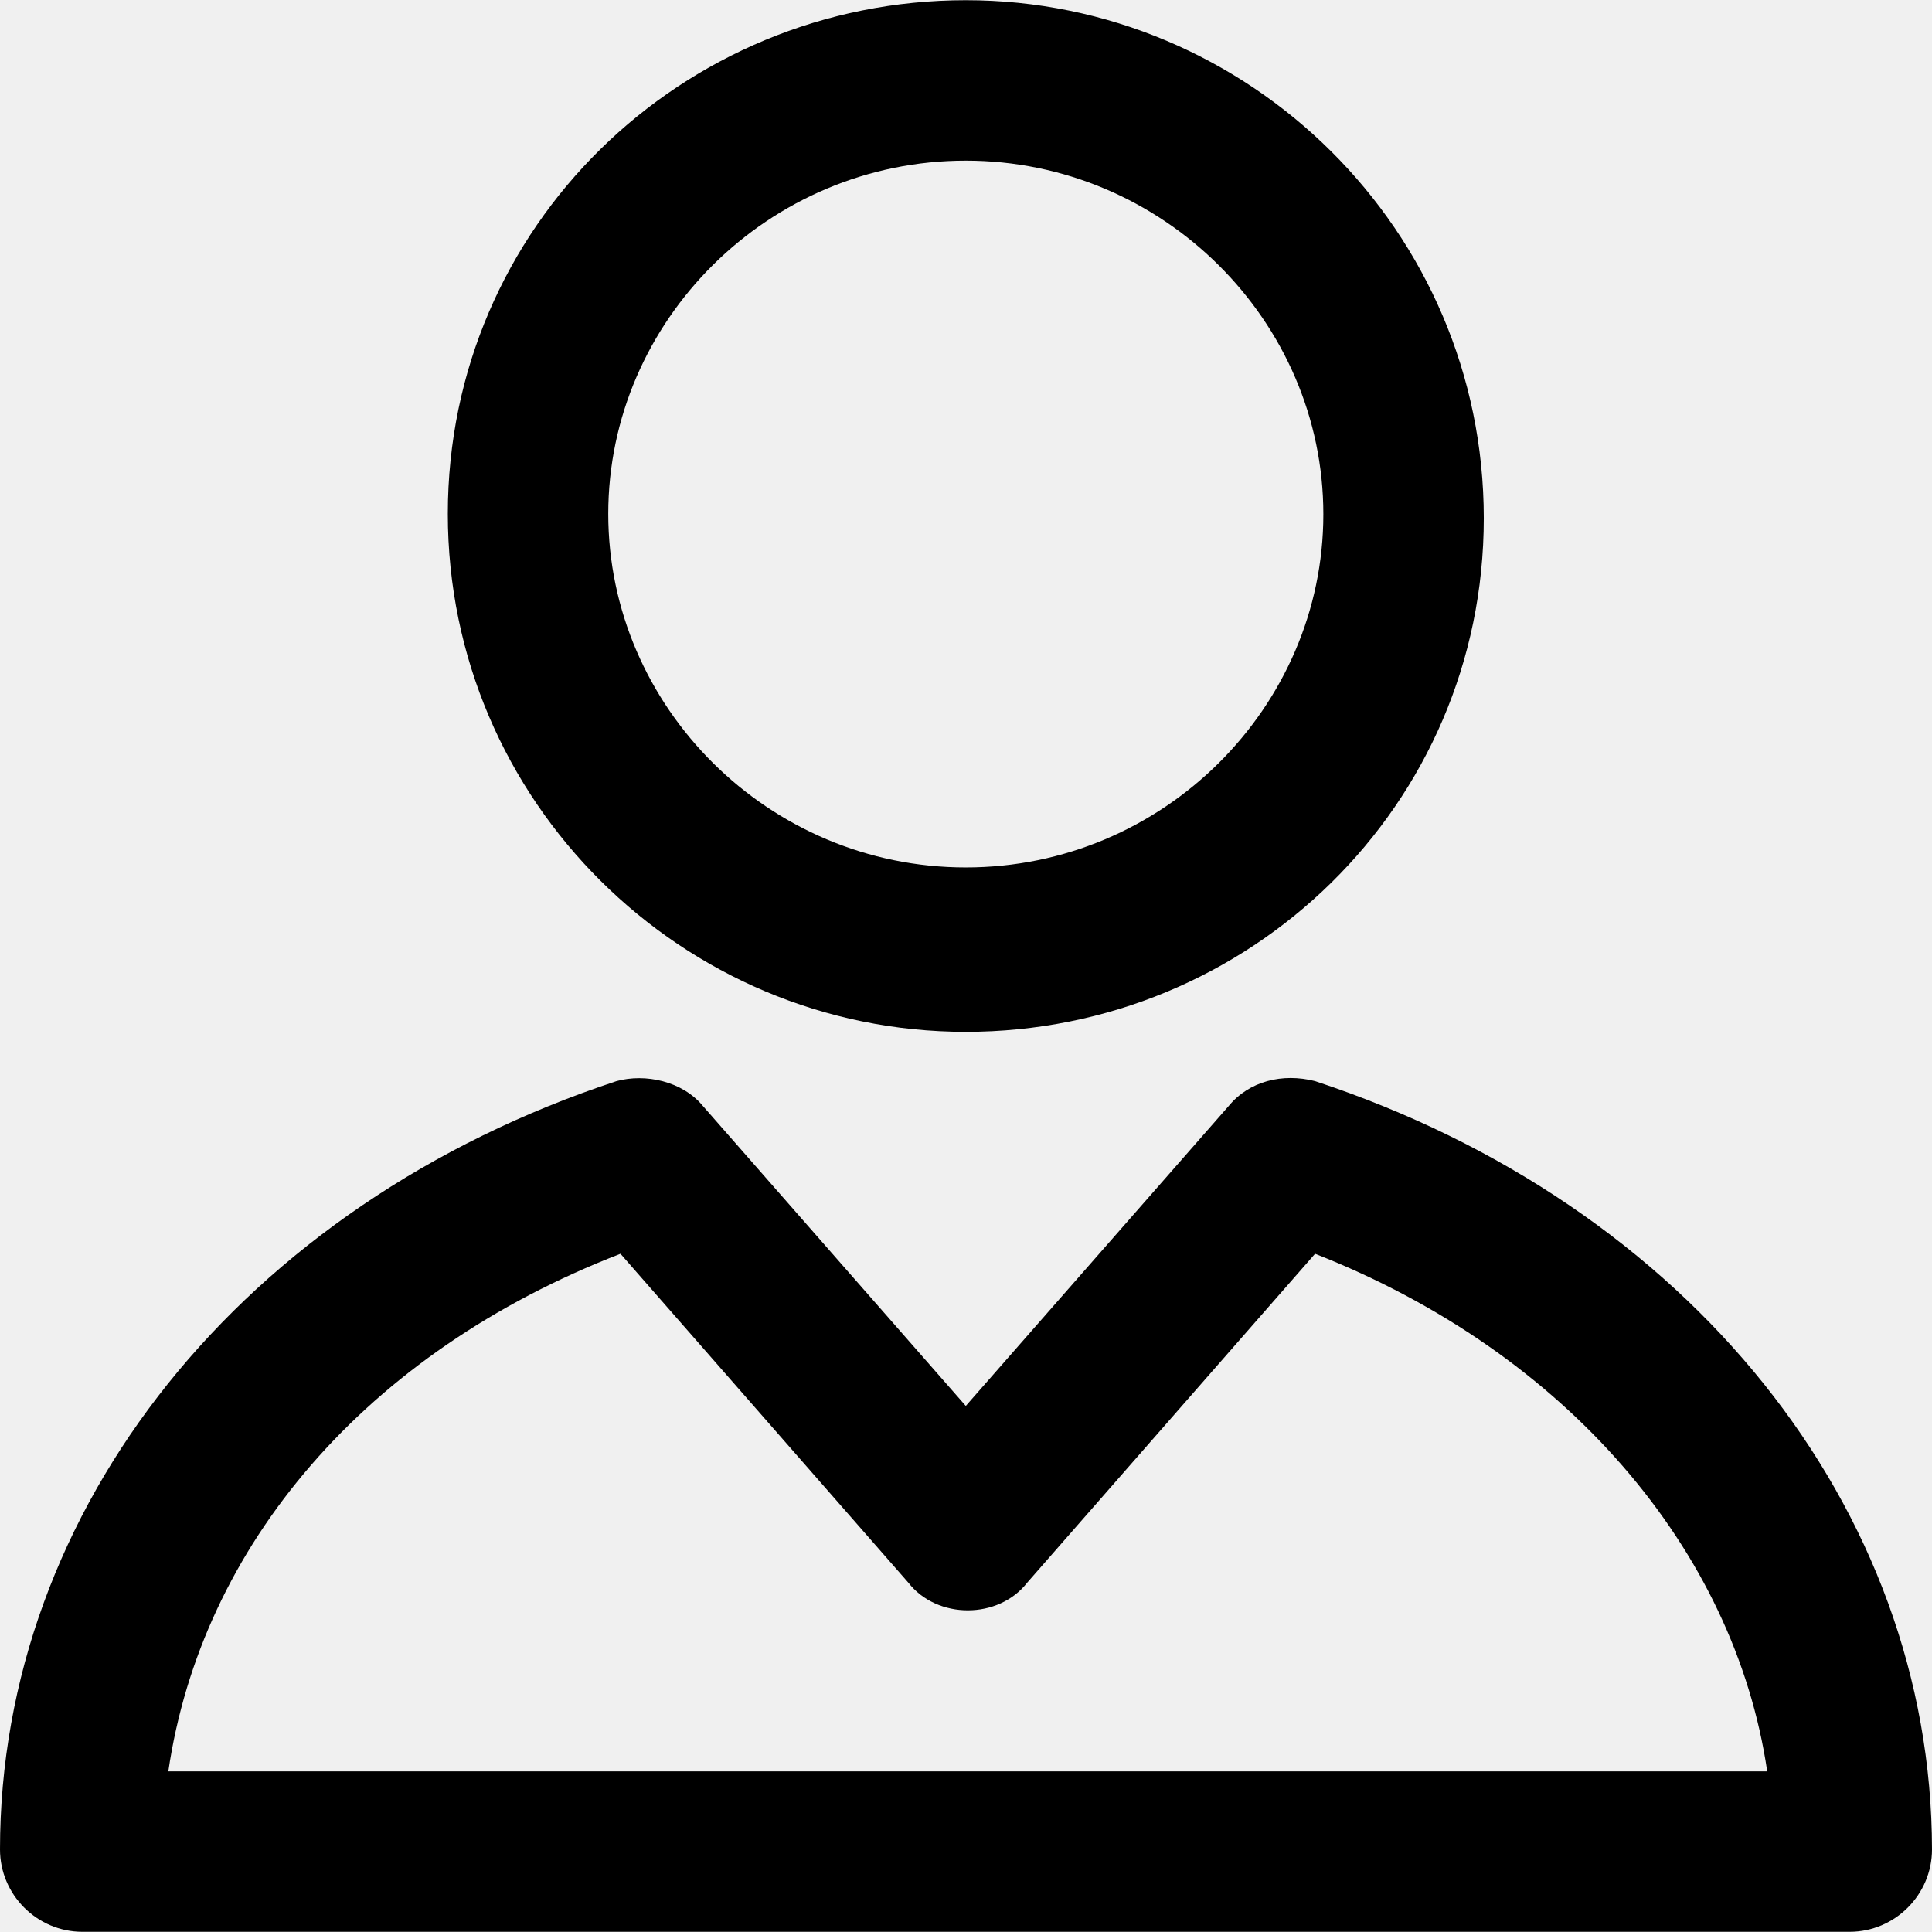
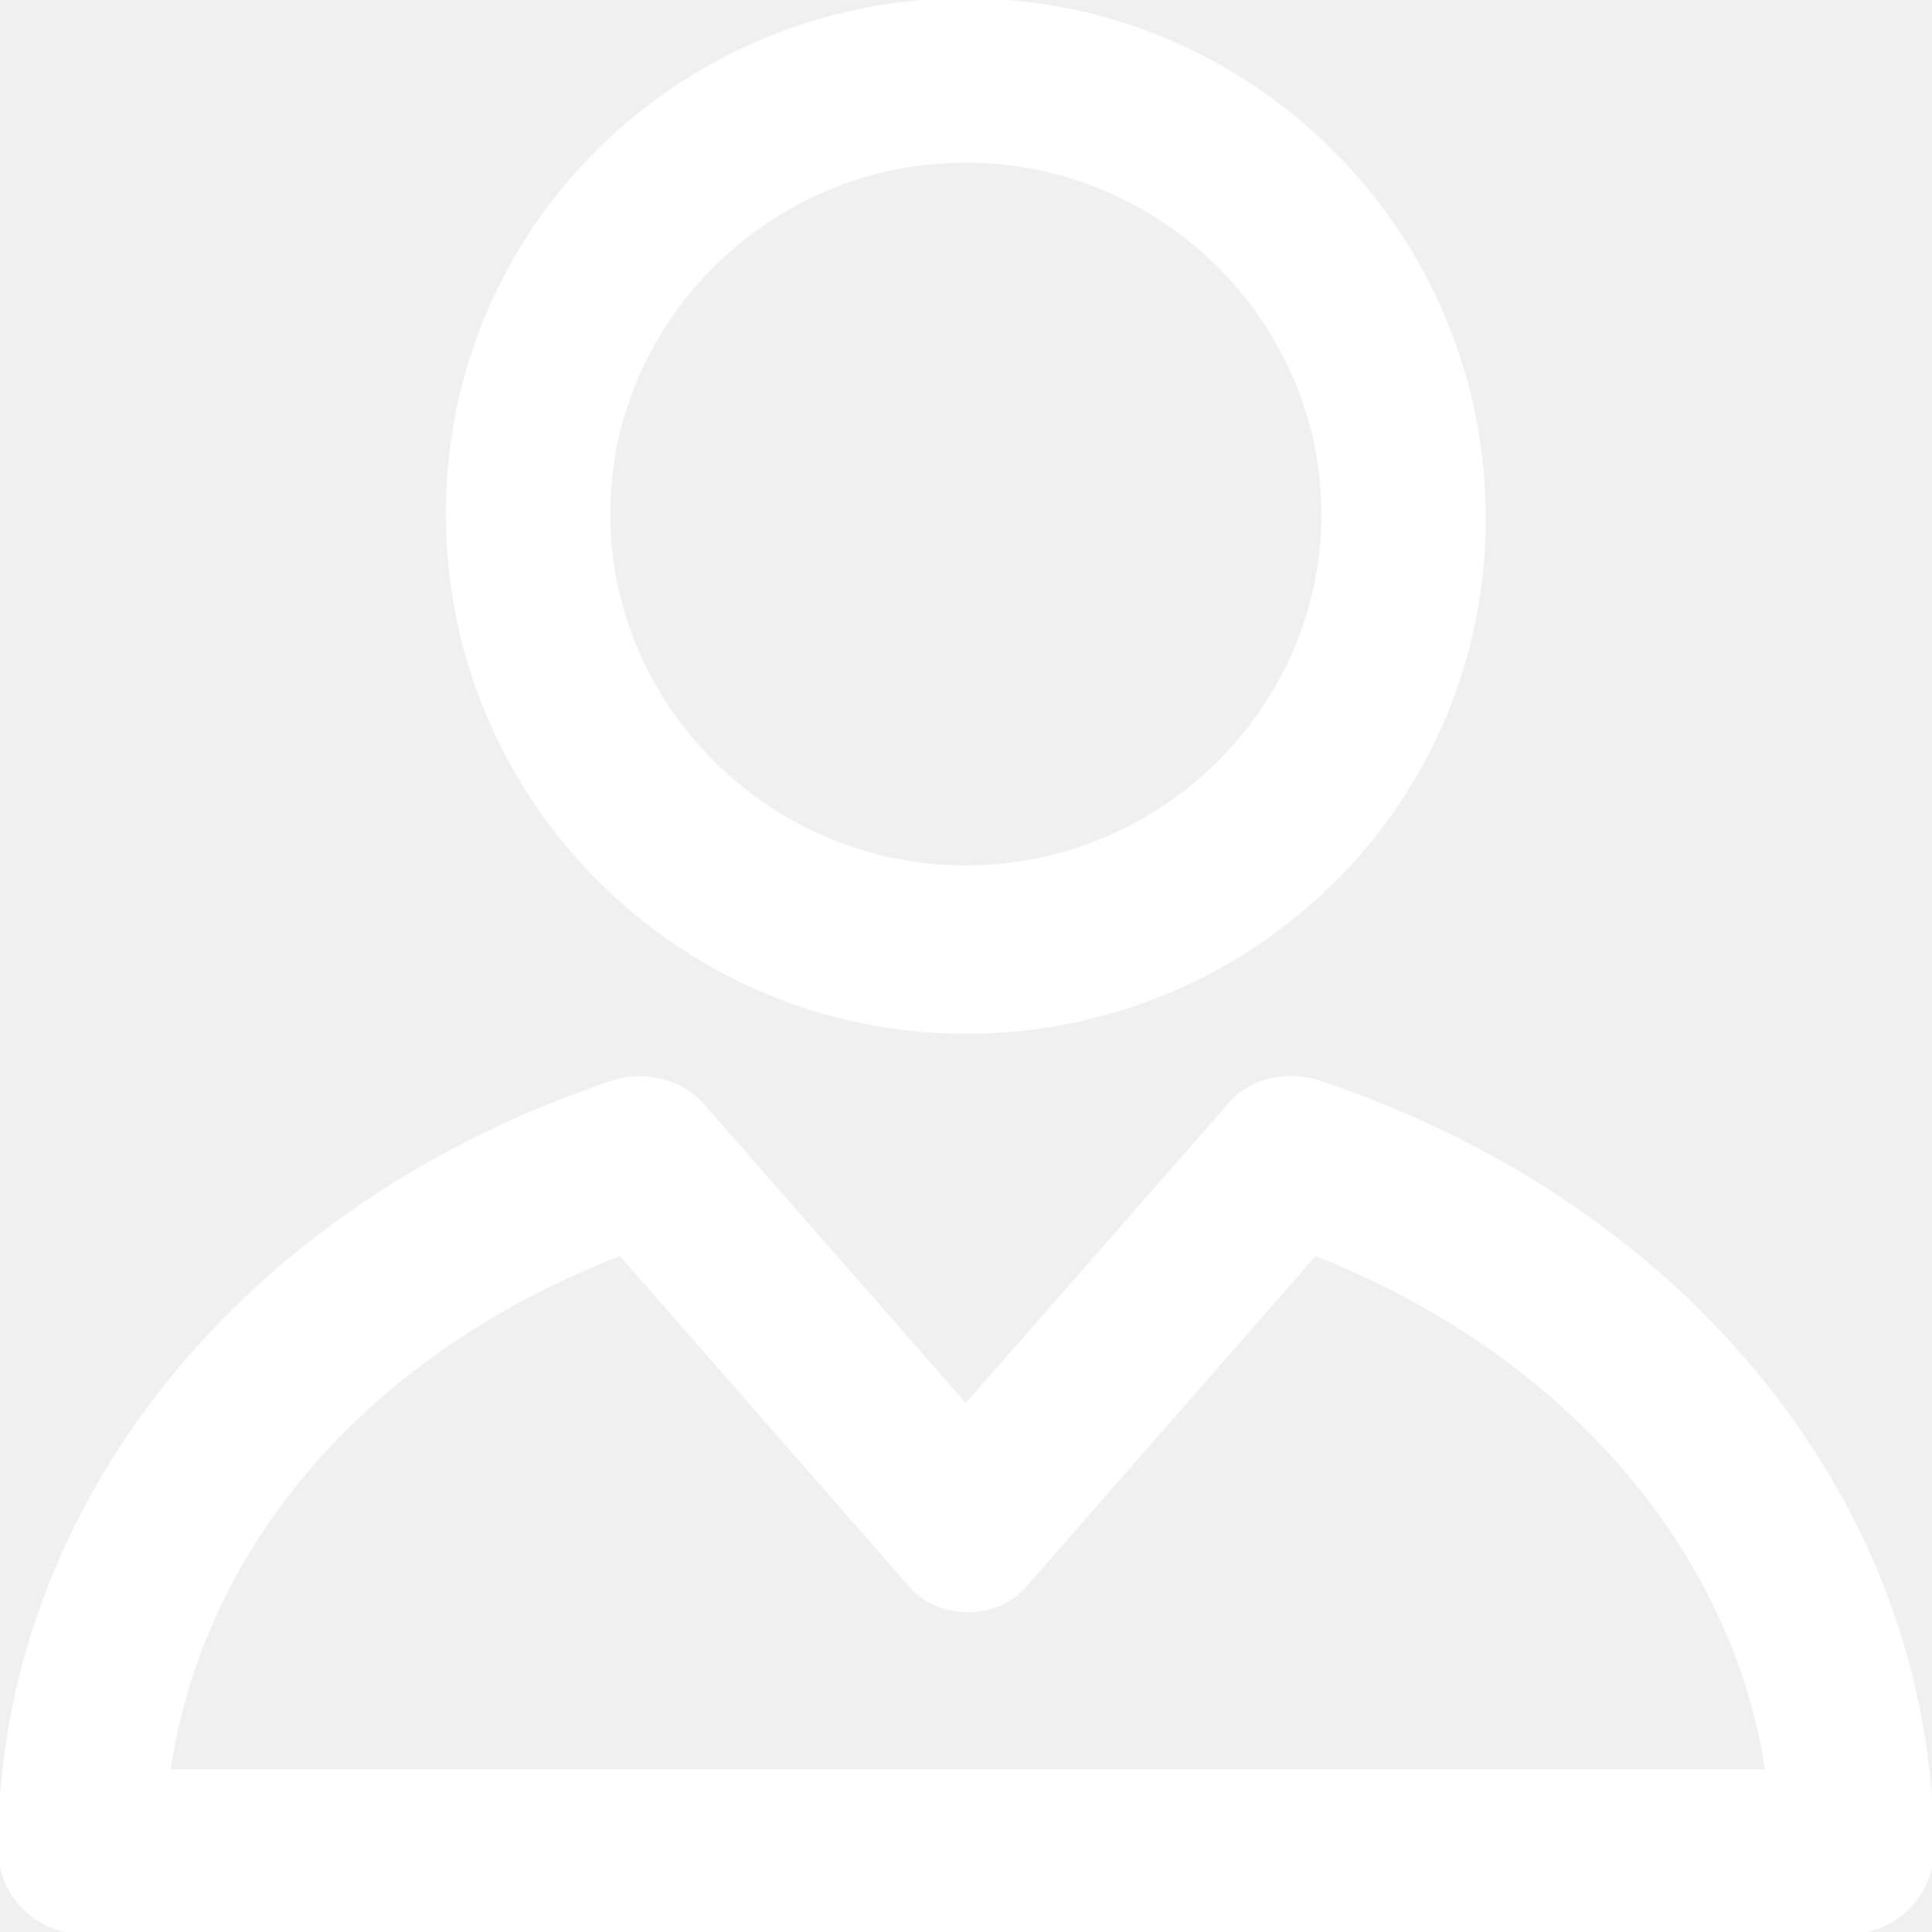
- <svg xmlns="http://www.w3.org/2000/svg" version="1.1" id="Capa_1" x="0px" y="0px" viewBox="0 0 490.1 490.1" style="enable-background:new 0 0 490.1 490.1;" xml:space="preserve">
+ <svg xmlns="http://www.w3.org/2000/svg" stroke="#fff" fill="#fff" version="1.1" id="Capa_1" x="0px" y="0px" viewBox="0 0 490.1 490.1" style="enable-background:new 0 0 490.1 490.1;" xml:space="preserve">
  <g>
    <g>
      <path d="M245,261.75c71.9,0,131.4-57.3,131.4-130.3S316.9,0.05,245,0.05s-131.4,57.3-131.4,130.3S173.1,261.75,245,261.75z     M245,40.75c50,0,90.7,40.7,90.7,89.7s-40.7,89.6-90.7,89.6s-90.7-40.7-90.7-89.7S195,40.75,245,40.75z" />
      <path d="M333.6,274.25c-8.3-2.1-16.7,0-21.9,6.3l-66.7,76.1l-66.7-76.1c-5.2-6.3-14.6-8.3-21.9-6.3C61.5,305.55,0,382.65,0,469.15    c0,11.5,9.4,20.9,20.9,20.9h448.3c11.5,0,20.9-9.4,20.9-20.9C490,382.65,428.5,305.55,333.6,274.25z M42.7,449.35    c8.4-57.3,50.1-106.3,114.7-131.3l73,83.4c7.3,9.4,22.9,9.4,30.2,0l73-83.4c63.6,25,106.4,75,114.7,131.3H42.7z" />
    </g>
  </g>
  <g>
</g>
  <g>
</g>
  <g>
</g>
  <g>
</g>
  <g>
</g>
  <g>
</g>
  <g>
</g>
  <g>
</g>
  <g>
</g>
  <g>
</g>
  <g>
</g>
  <g>
</g>
  <g>
</g>
  <g>
</g>
  <g>
</g>
</svg>
